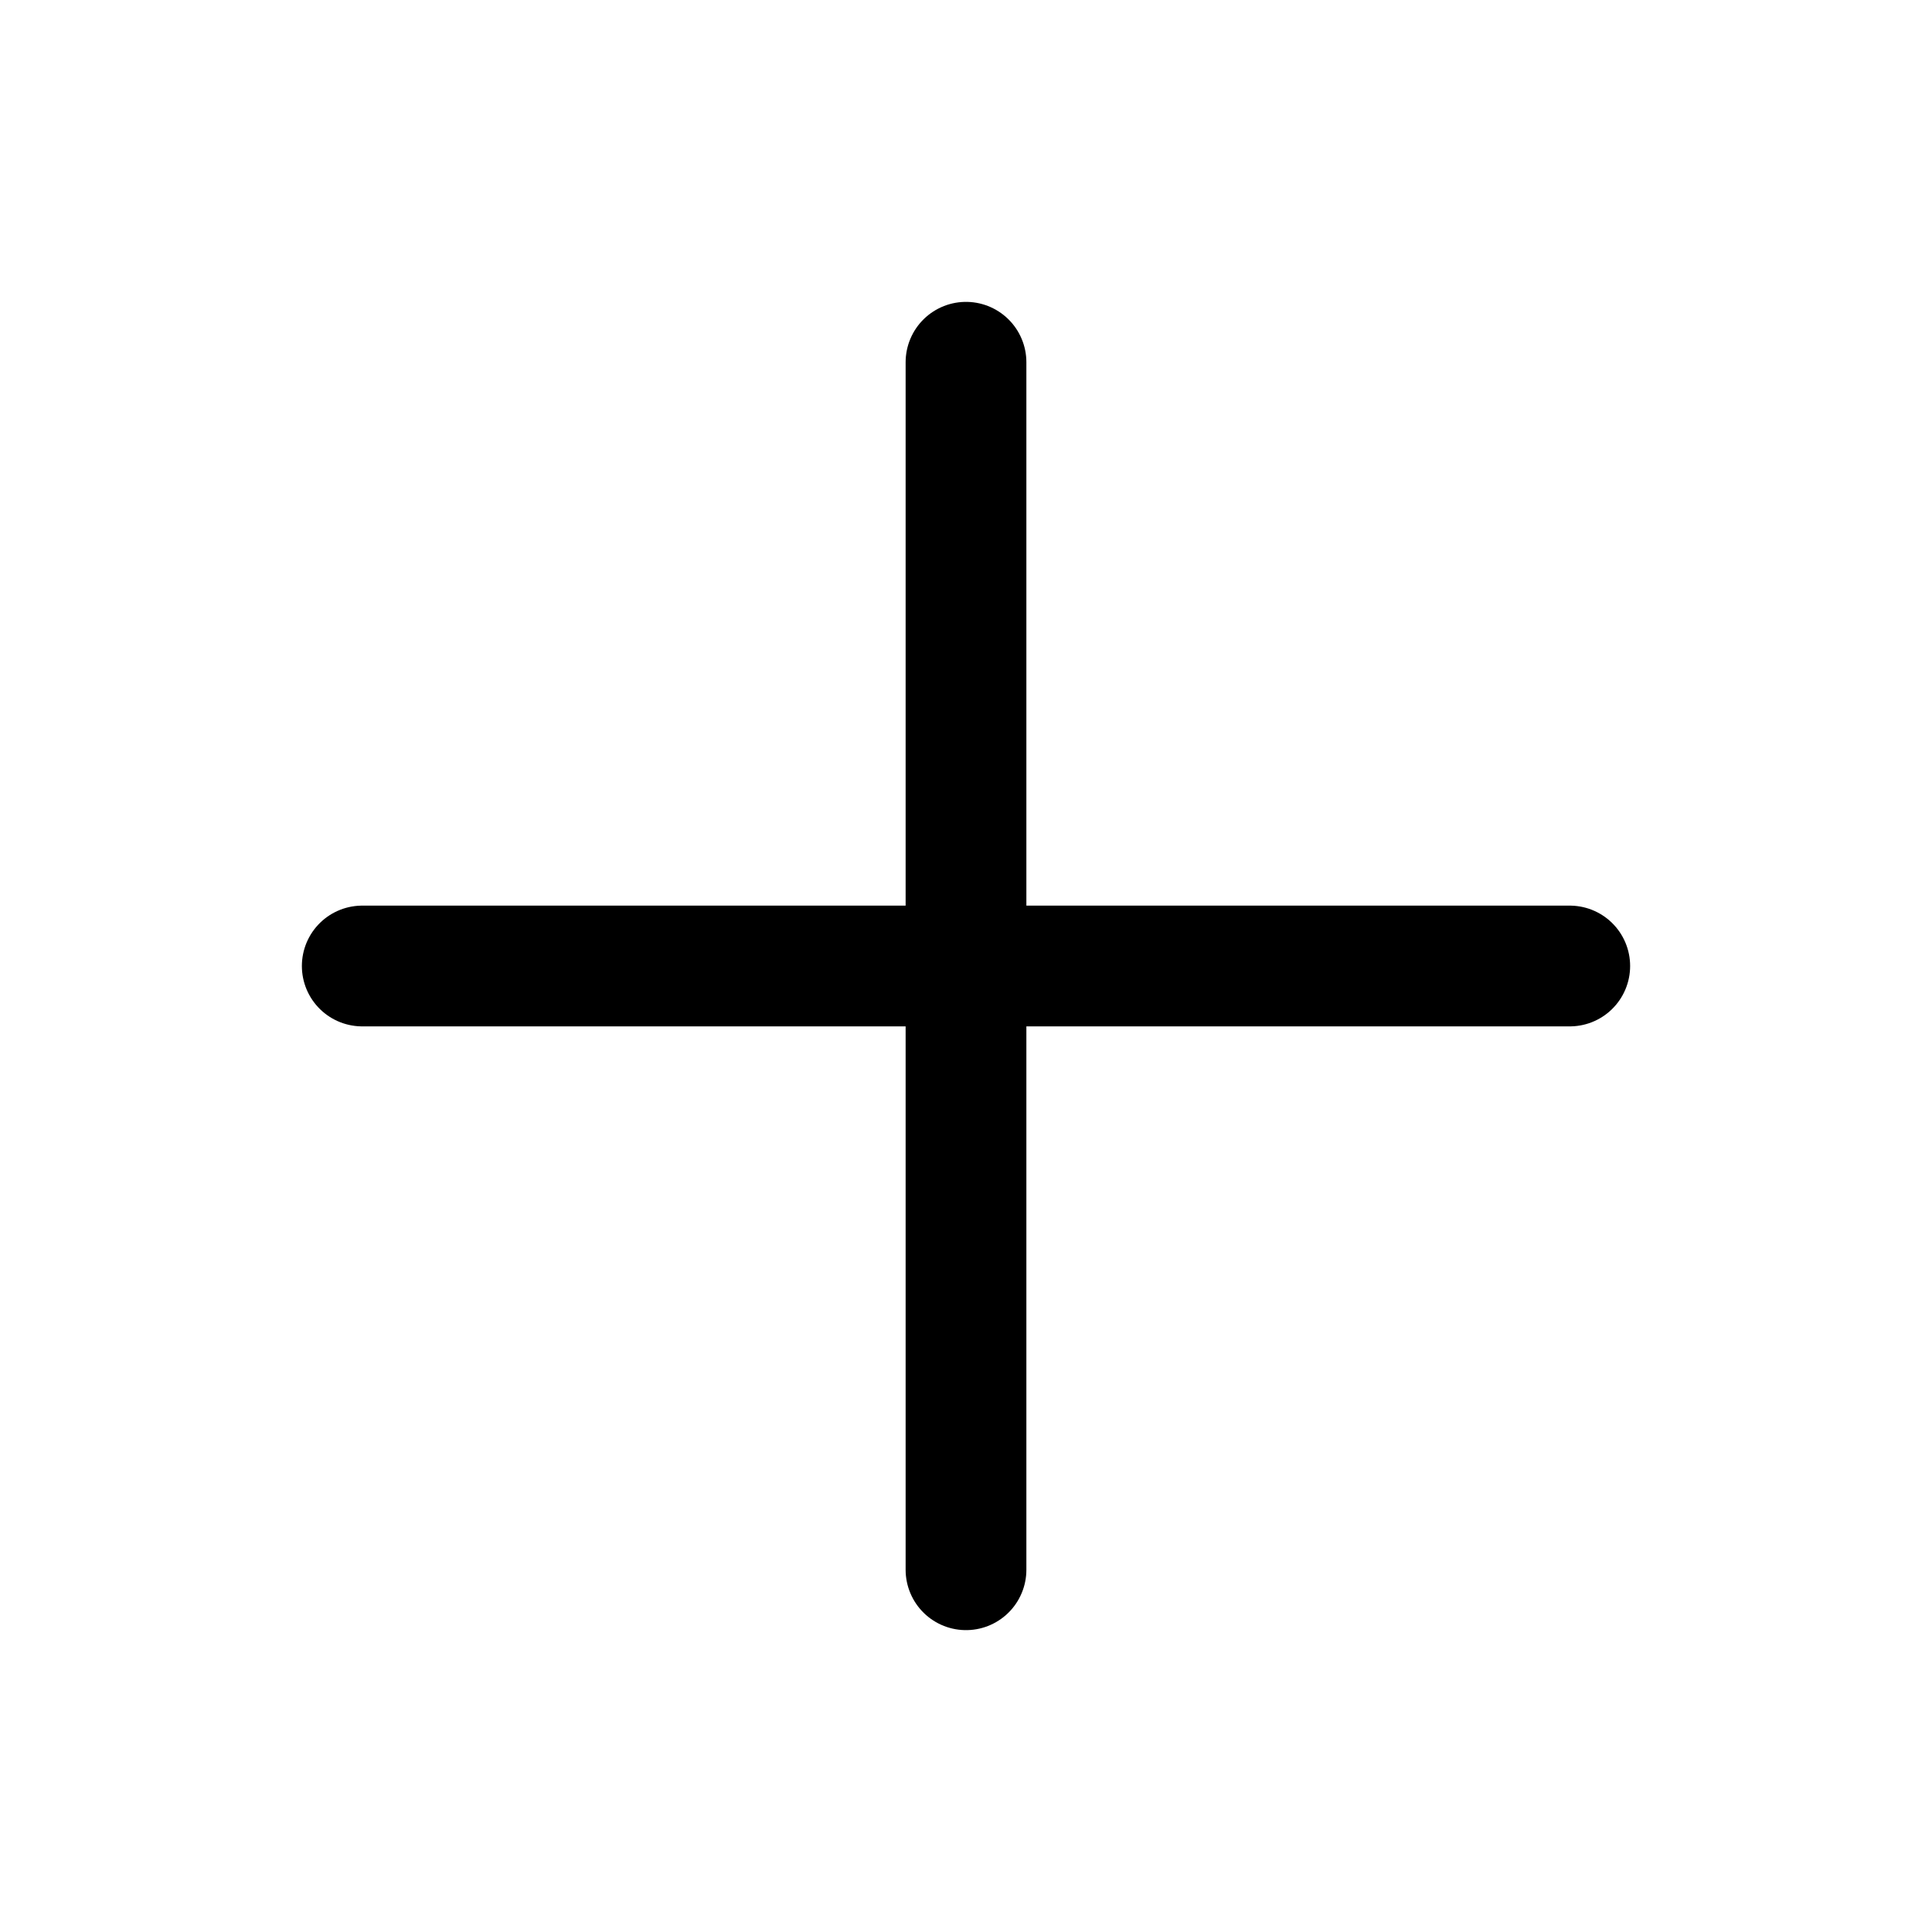
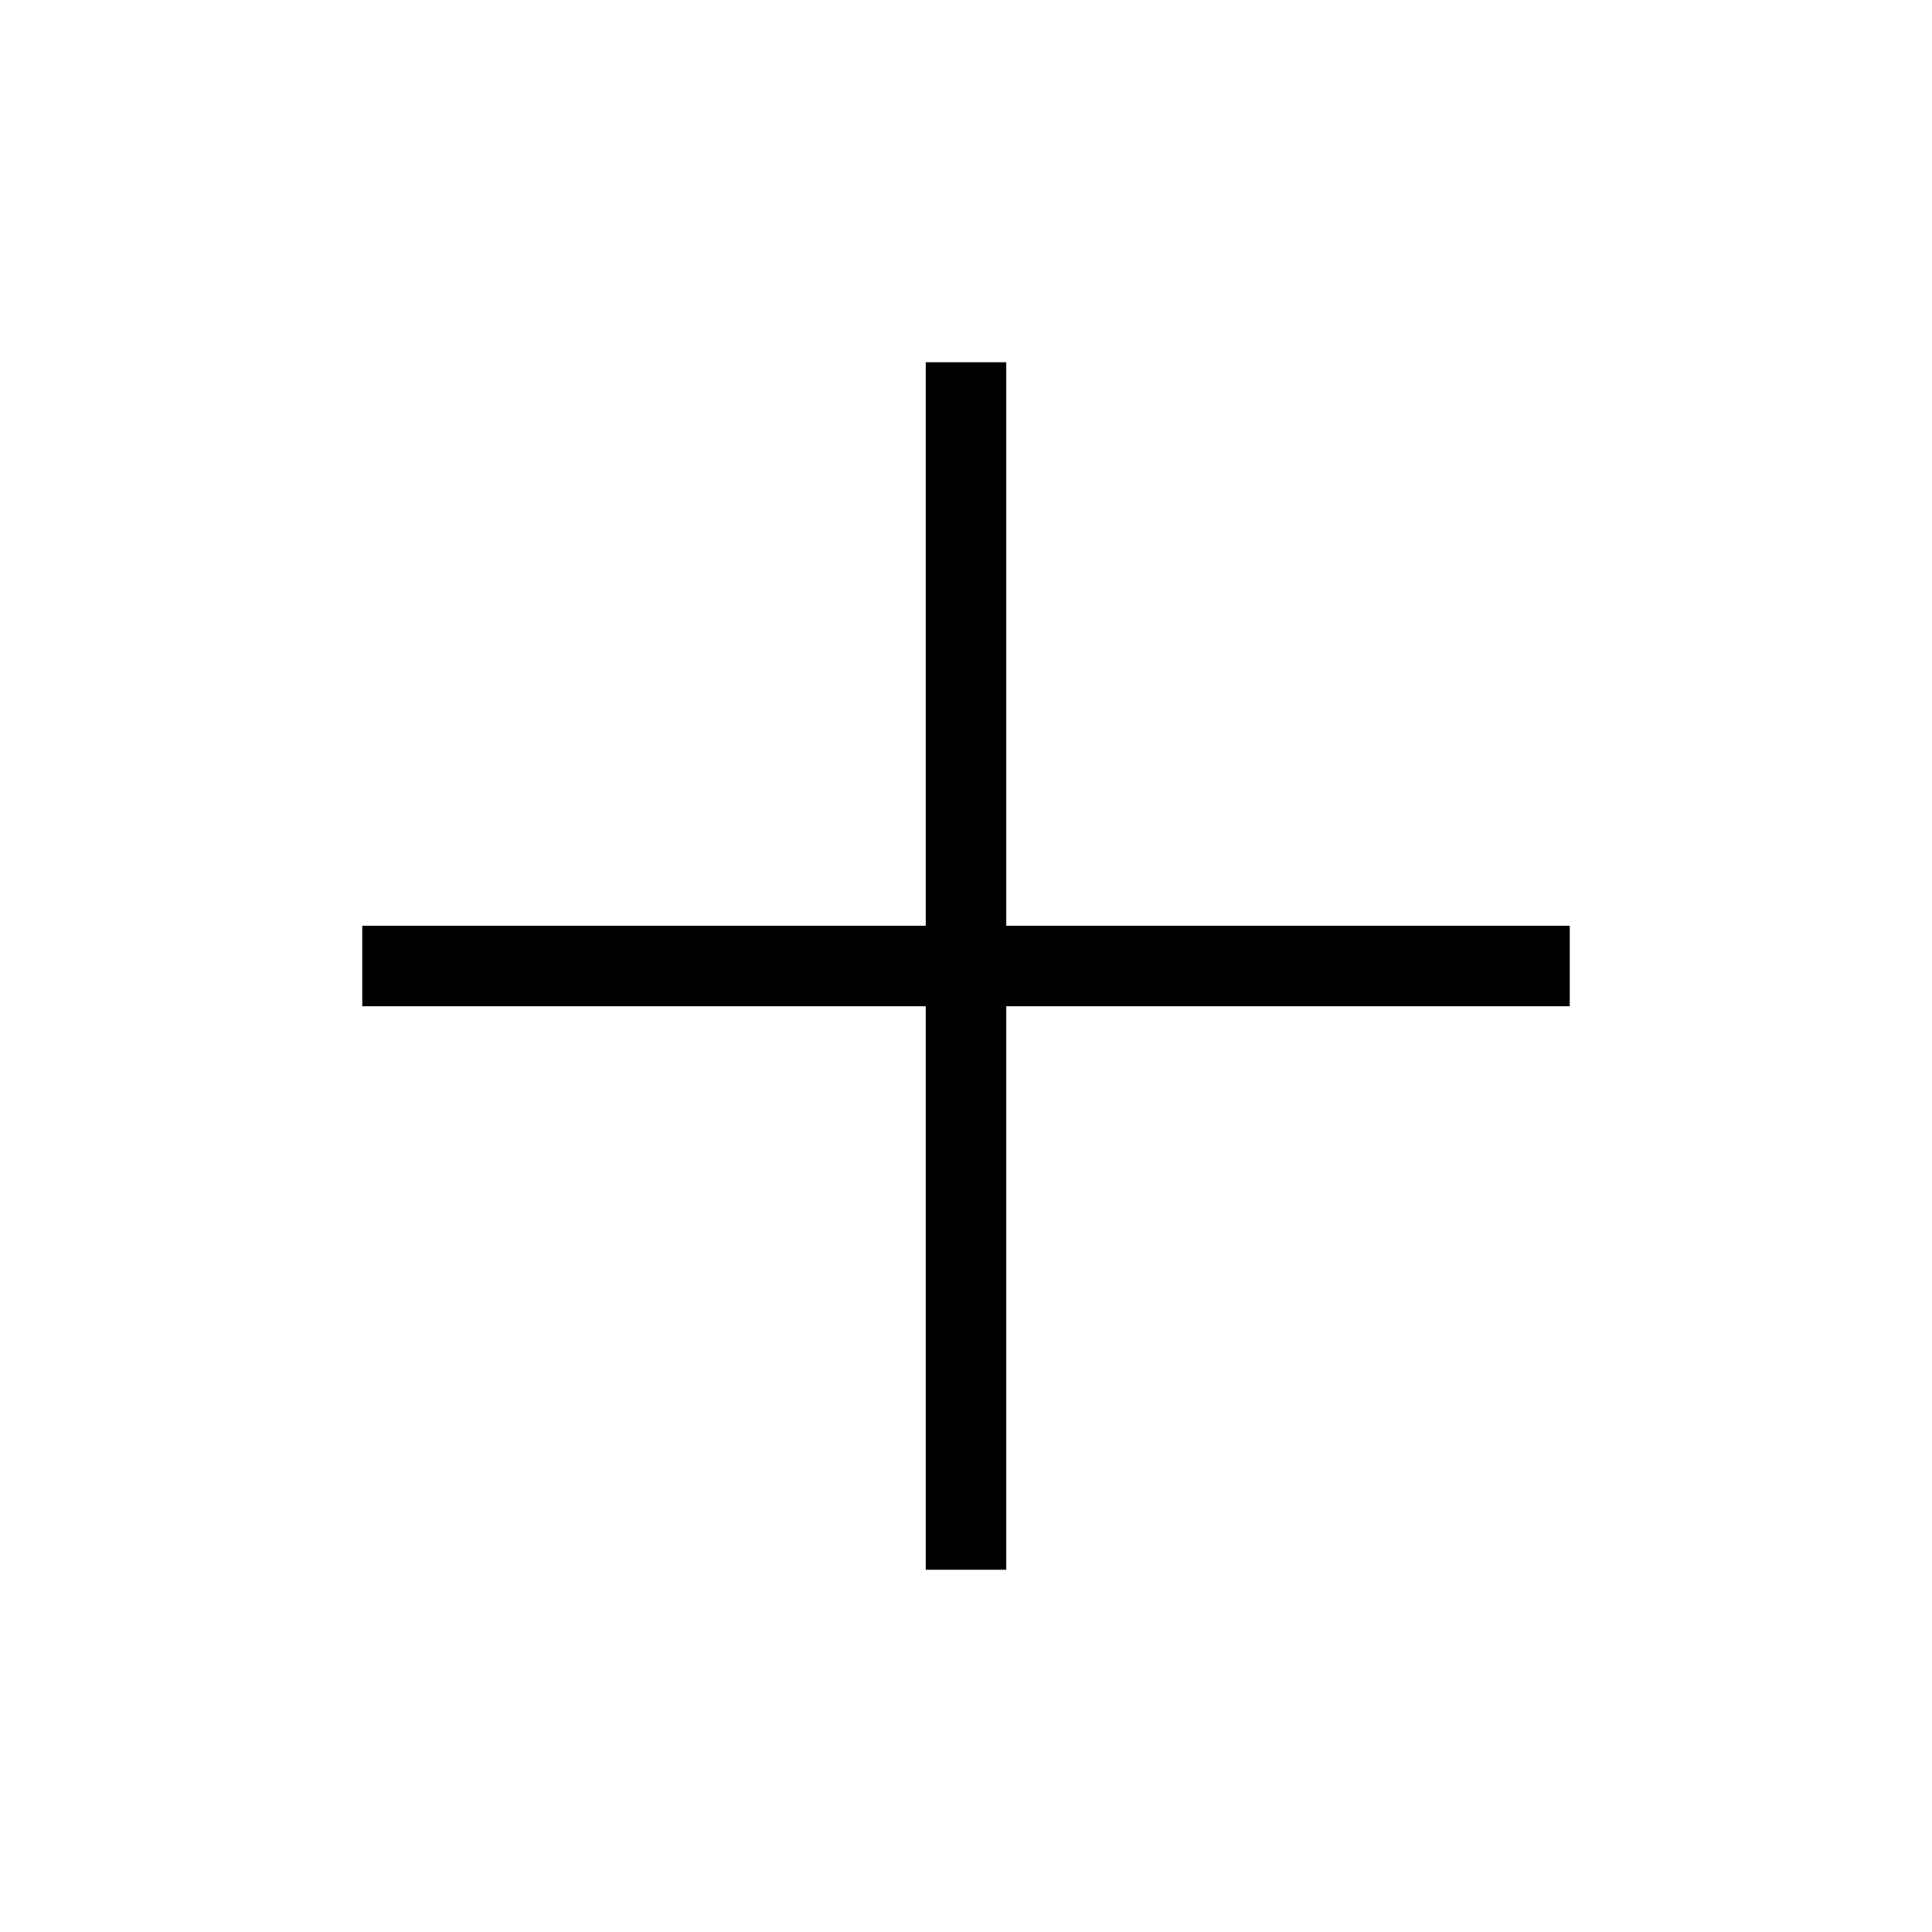
- <svg xmlns="http://www.w3.org/2000/svg" fill="none" viewBox="0 0 24 24" stroke-width="1.5" stroke="currentColor" class="size-6">
-   <path stroke-linecap="round" stroke-linejoin="round" d="M12 4.5v15m7.5-7.5h-15" />
+ <svg xmlns="http://www.w3.org/2000/svg" fill="none" viewBox="0 0 24 24" strokeWidth="1.5" stroke="currentColor" class="size-6">
+   <path strokeLinecap="round" strokeLinejoin="round" d="M12 4.5v15m7.5-7.5h-15" />
</svg>
